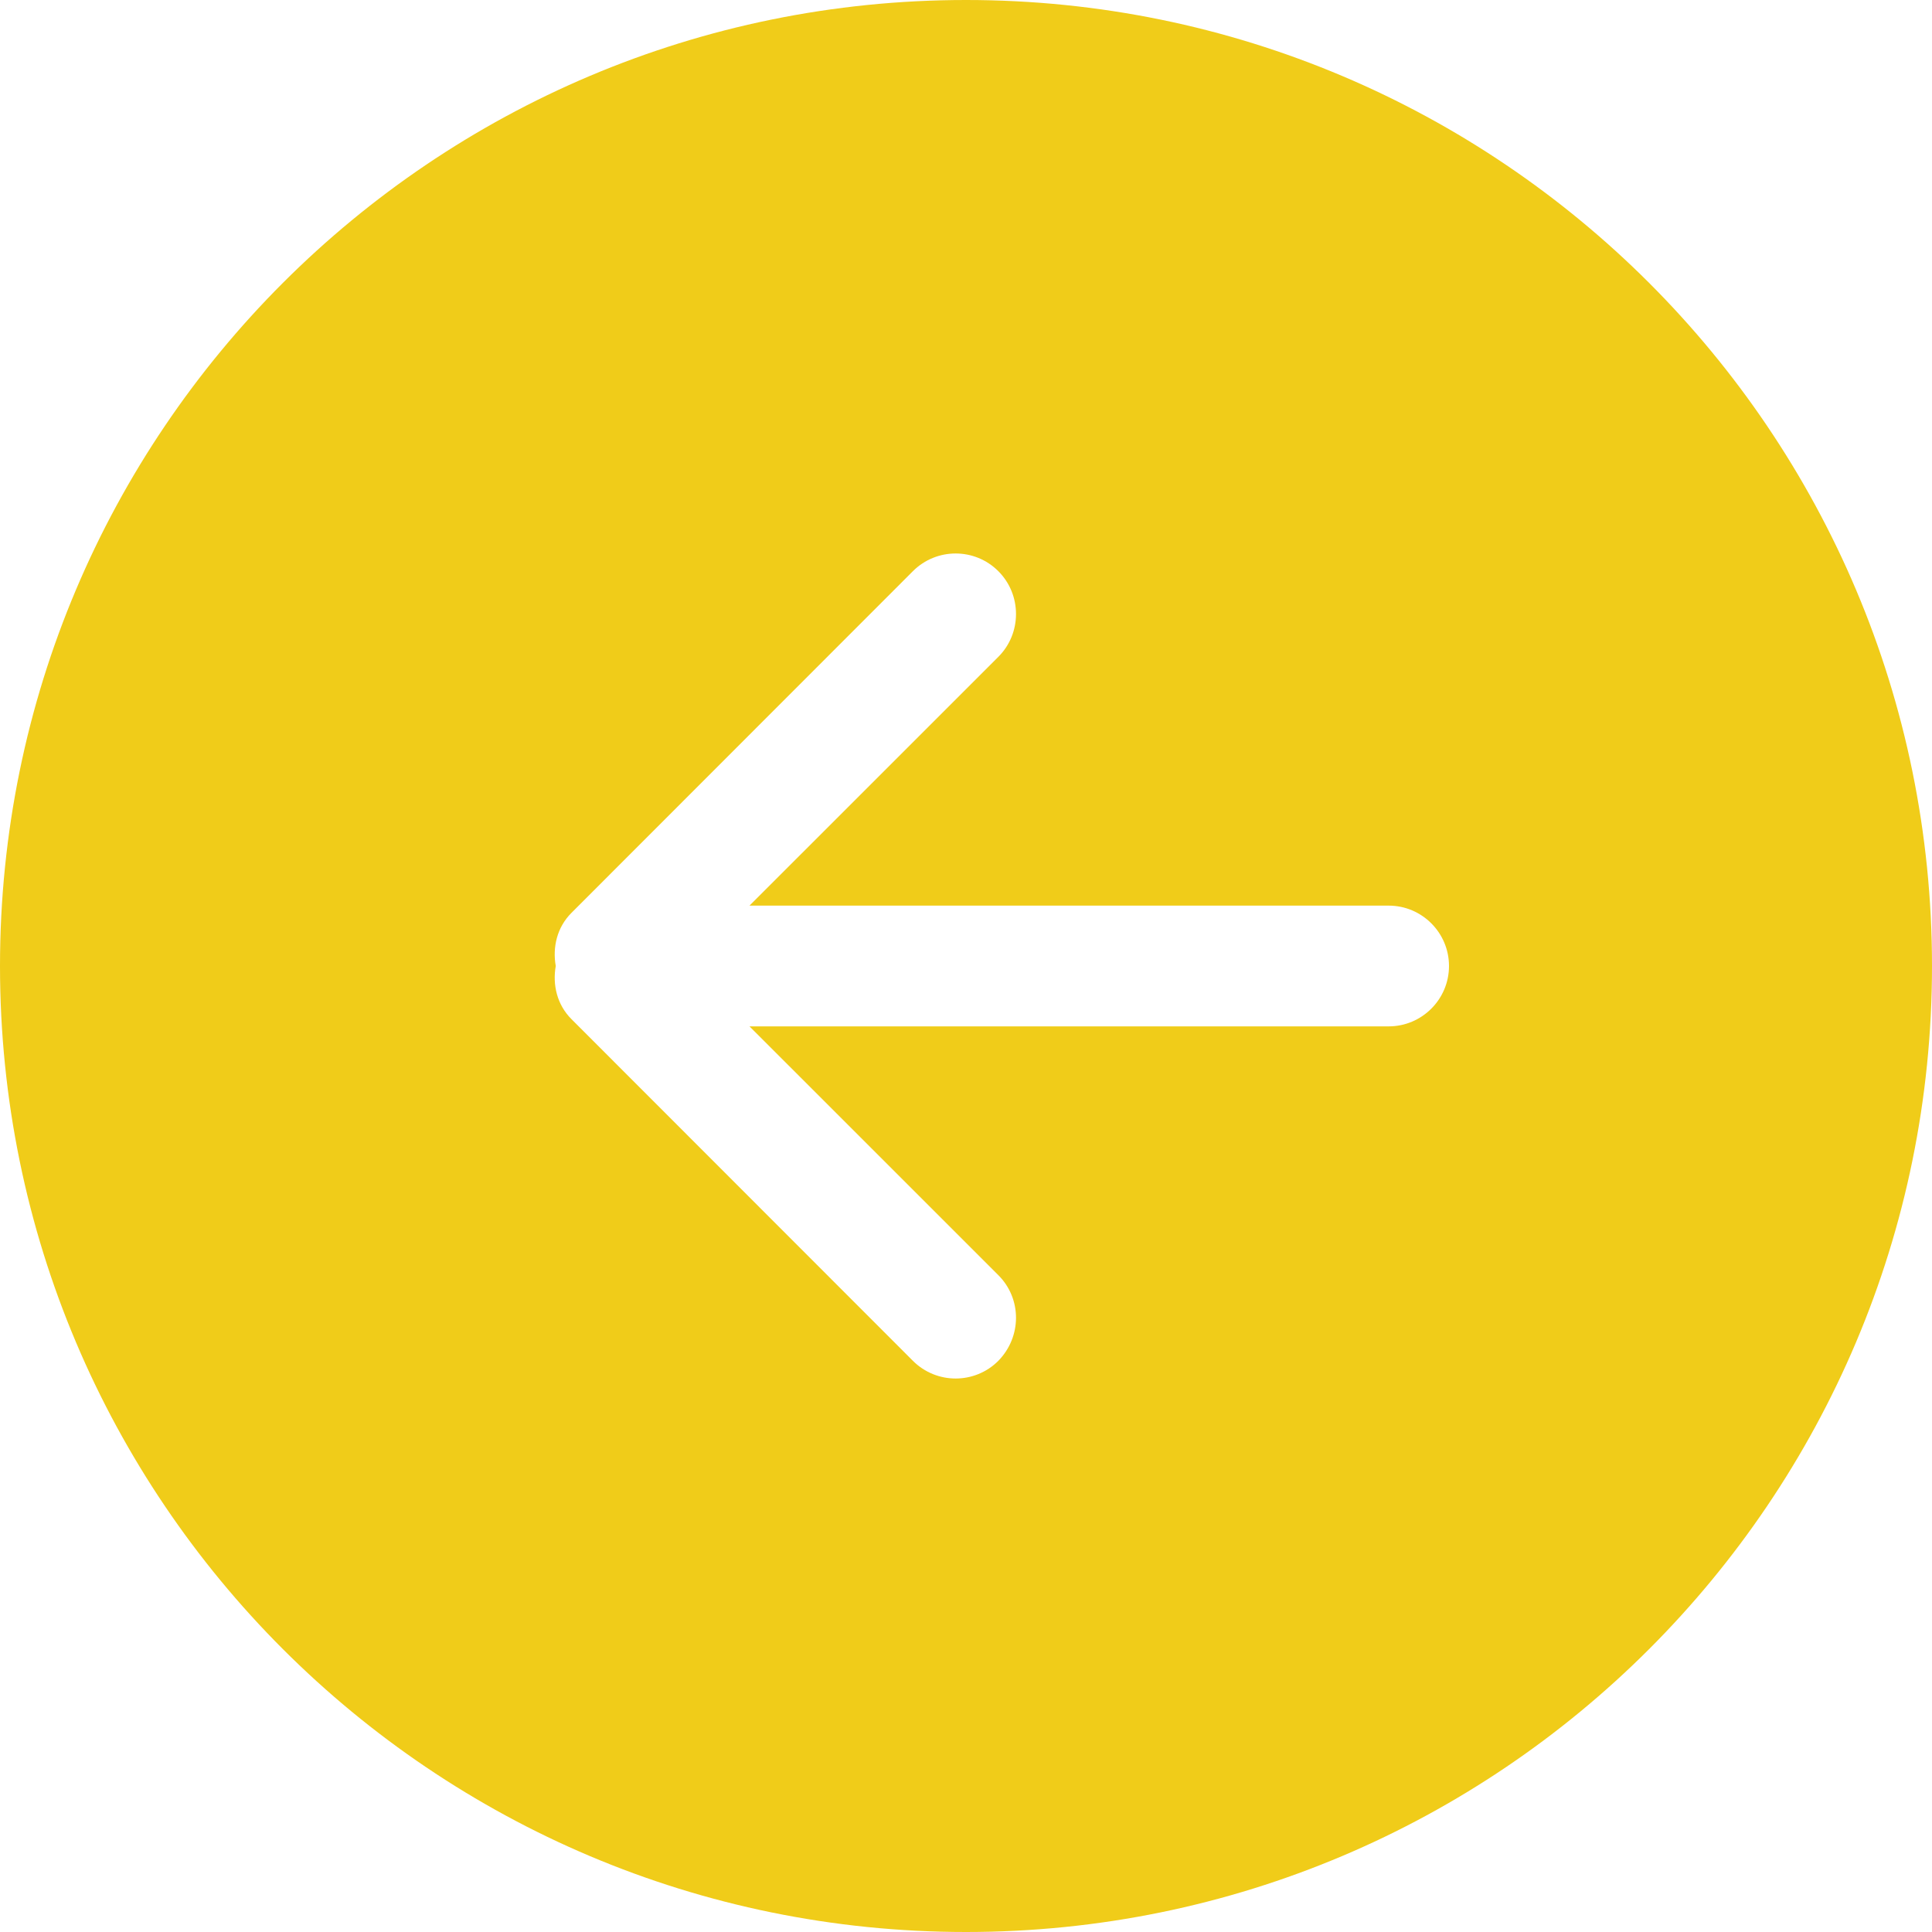
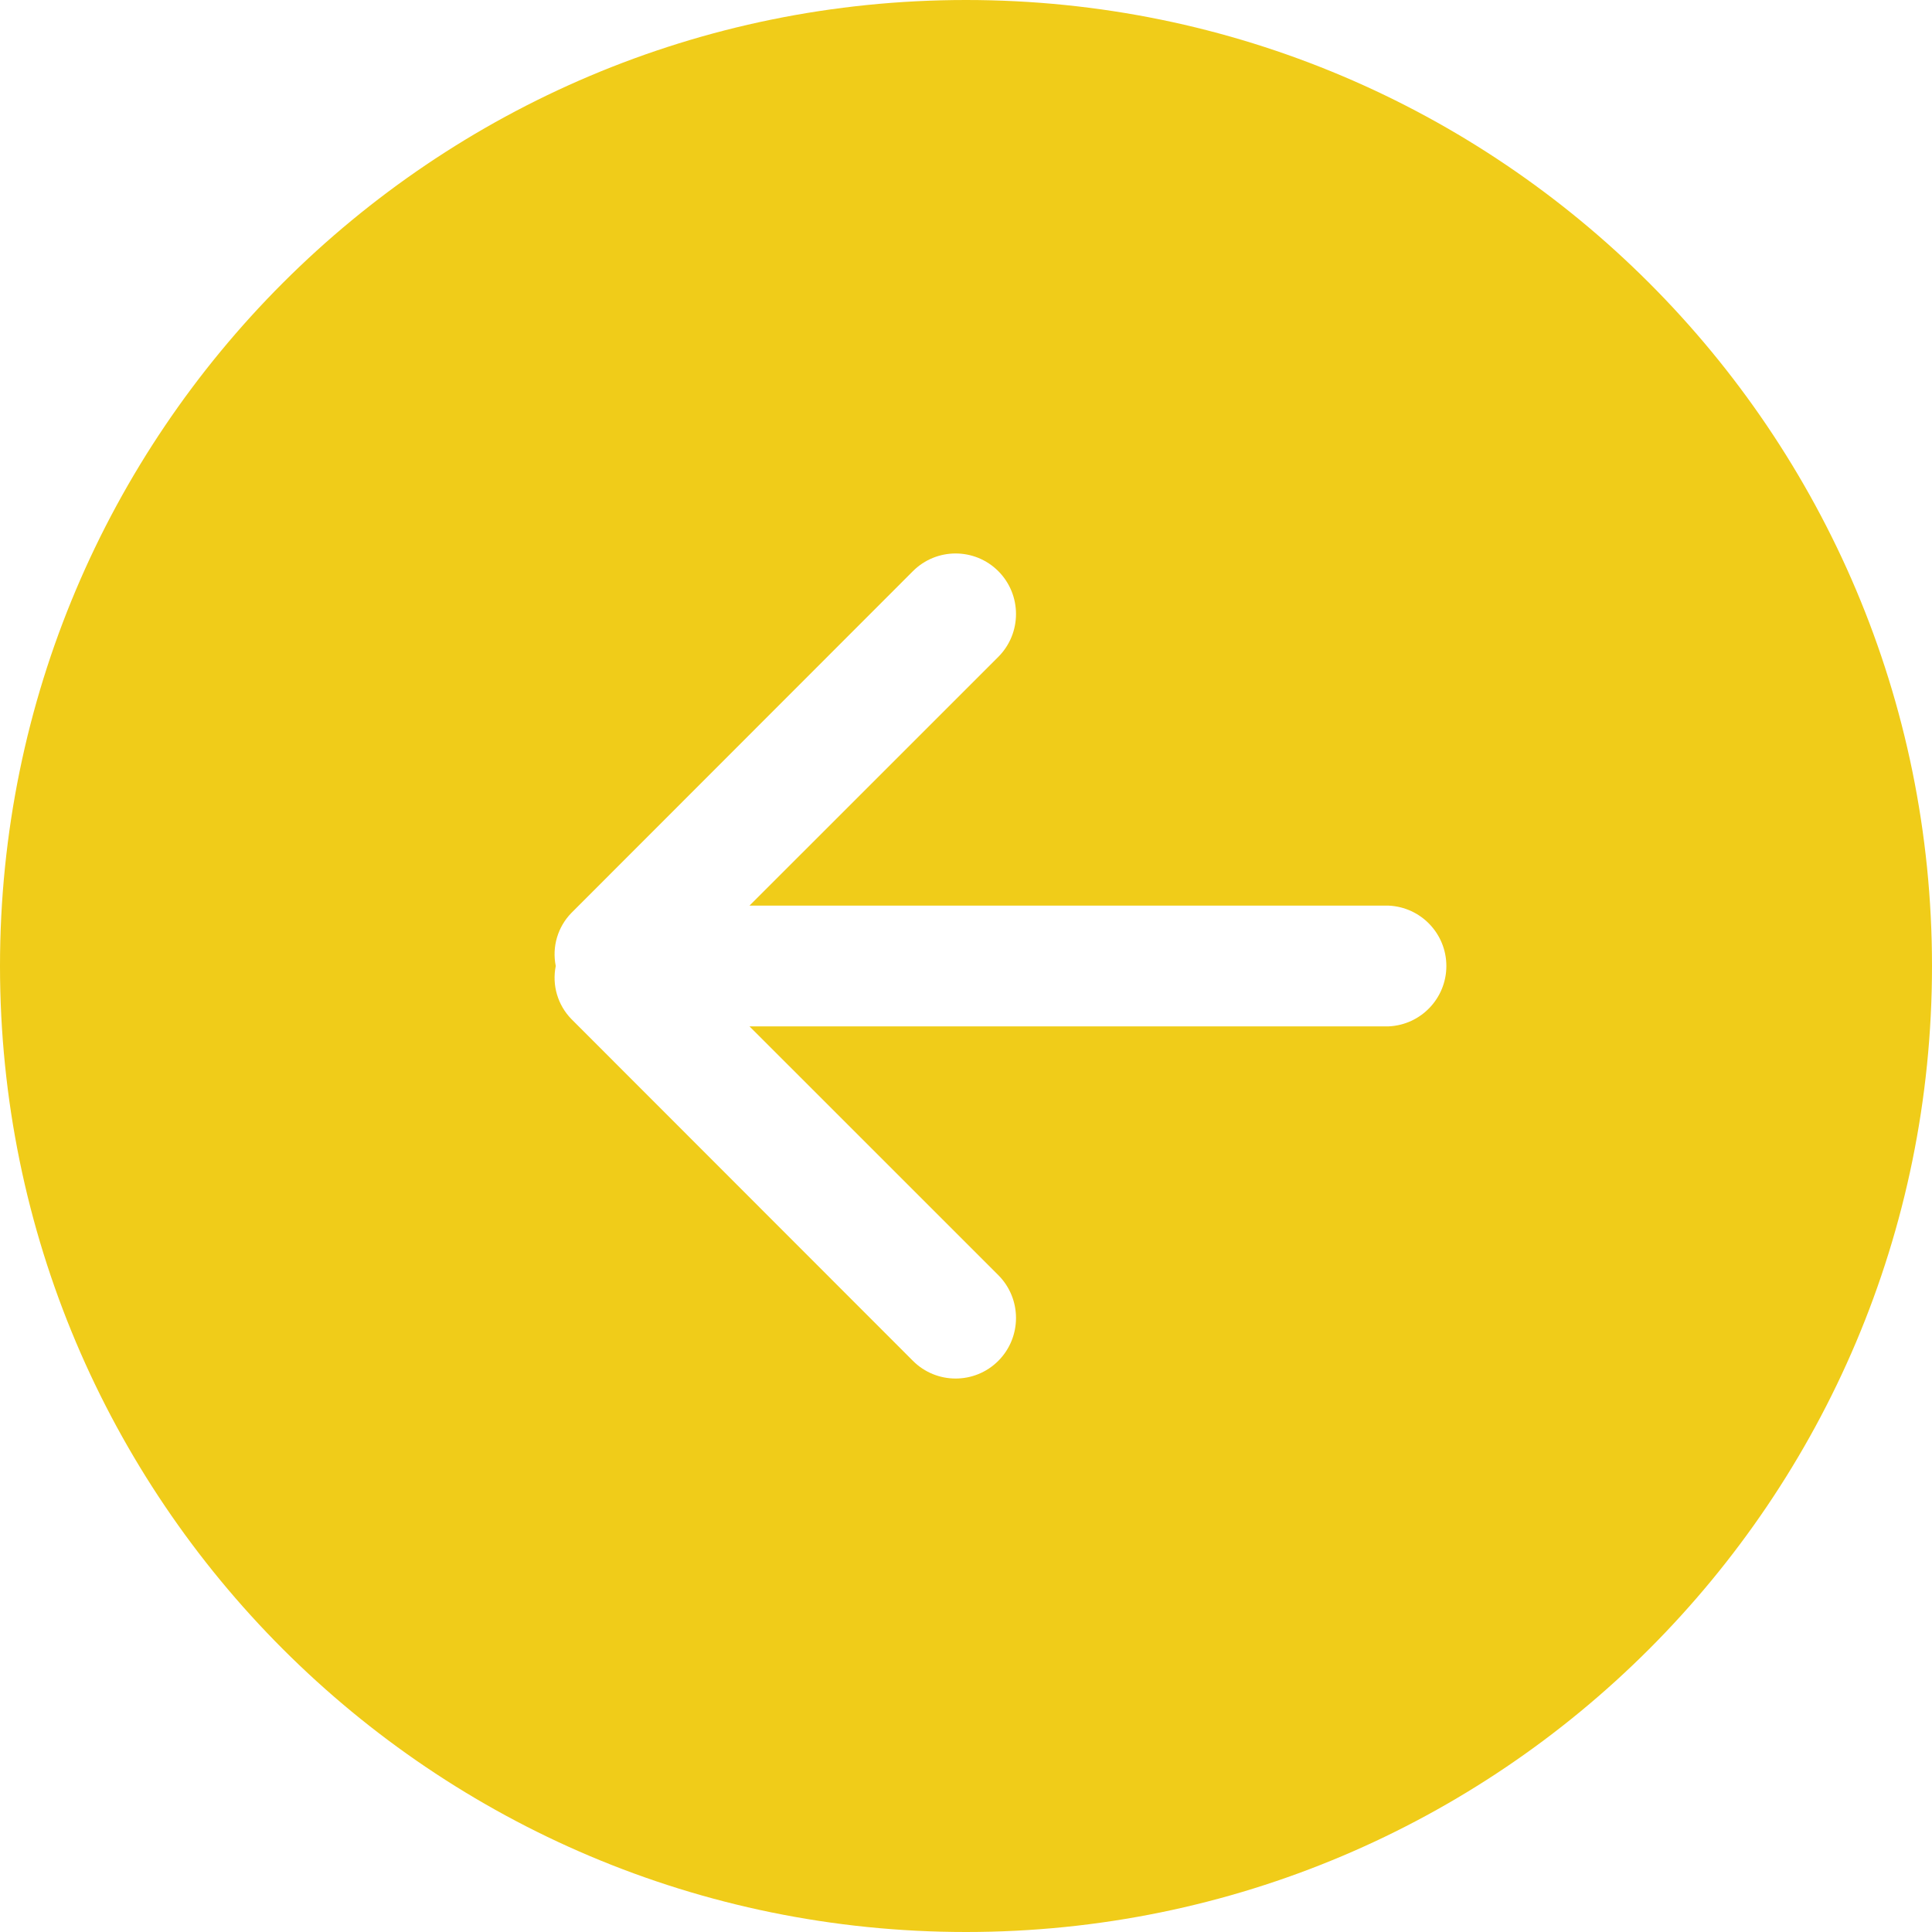
- <svg xmlns="http://www.w3.org/2000/svg" width="800px" height="800px" viewBox="0 0 32 32" version="1.1" fill="#000000" id="svg1">
-   <defs id="defs2" />
-   <g id="SVGRepo_bgCarrier" stroke-width="0" />
-   <g id="SVGRepo_tracerCarrier" stroke-linecap="round" stroke-linejoin="round" />
-   <g id="SVGRepo_iconCarrier" transform="rotate(180,16,16)">
-     <defs id="defs1" />
-     <g id="Page-1" stroke="none" stroke-width="1" fill="none" fill-rule="evenodd">
-       <g id="Icon-Set-Filled" transform="translate(-310,-1089)" fill="#f0cc19">
-         <path d="m 332.535,1105.88 -5.656,5.66 c -0.391,0.39 -1.024,0.39 -1.414,0 -0.391,-0.39 -0.391,-1.03 0,-1.42 l 4.121,-4.12 H 319 c -0.553,0 -1,-0.45 -1,-1 0,-0.55 0.447,-1 1,-1 h 10.586 l -4.121,-4.12 c -0.391,-0.39 -0.391,-1.02 0,-1.42 0.39,-0.39 1.023,-0.39 1.414,0 l 5.656,5.66 c 0.24,0.24 0.315,0.57 0.26,0.88 0.055,0.31 -0.02,0.64 -0.26,0.88 z M 326,1089 c -8.837,0 -16,7.16 -16,16 0,8.84 7.163,16 16,16 8.837,0 16,-7.16 16,-16 0,-8.84 -7.163,-16 -16,-16 z" id="arrow-right-circle" />
-       </g>
-     </g>
-   </g>
+ <svg xmlns="http://www.w3.org/2000/svg" width="800" height="800" viewBox="0 0 32 32">
+   <path fill="#f0cc19" fill-rule="evenodd" d="m9.465 15.12 5.656-5.66a1 1 0 0 1 1.414 0 1.006 1.006 0 0 1 0 1.42L12.414 15H23a1.001 1.001 0 0 1 0 2H12.414l4.121 4.12a1.006 1.006 0 0 1 0 1.42 1 1 0 0 1-1.414 0l-5.656-5.66a.98.98 0 0 1-.26-.88.98.98 0 0 1 .26-.88M16 32c8.837 0 16-7.16 16-16S24.837 0 16 0 0 7.16 0 16s7.163 16 16 16" />
</svg>
